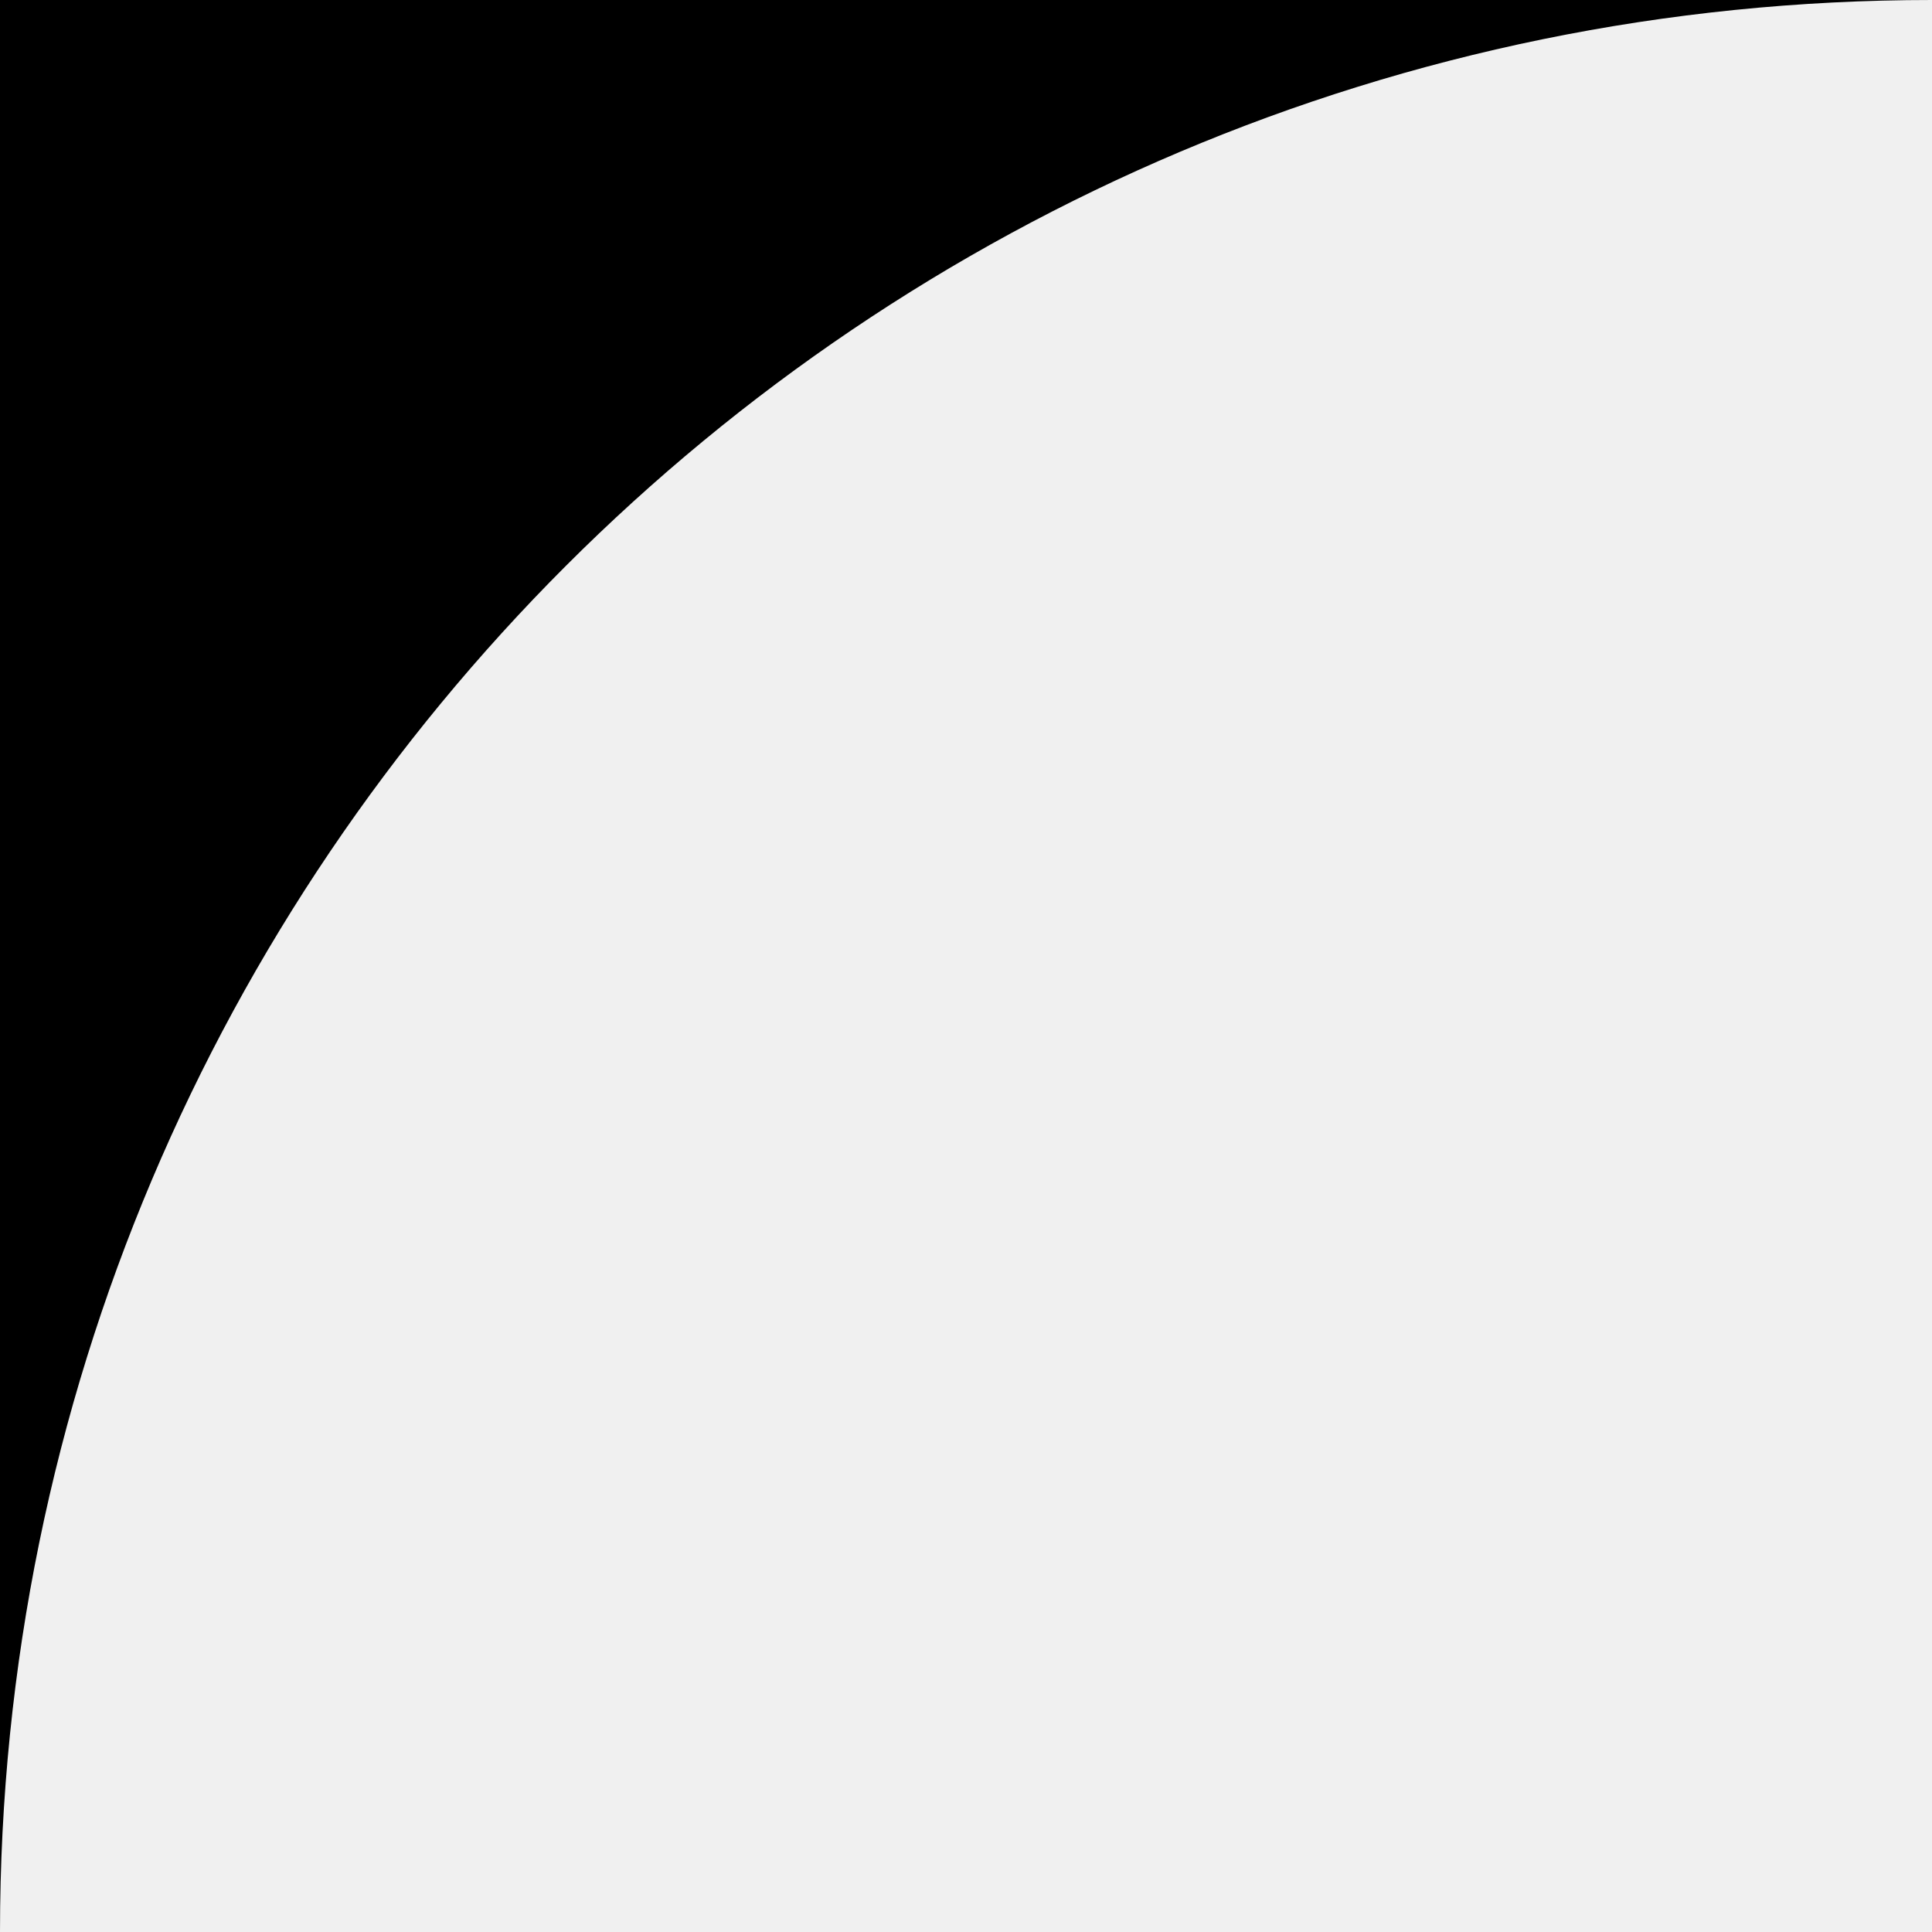
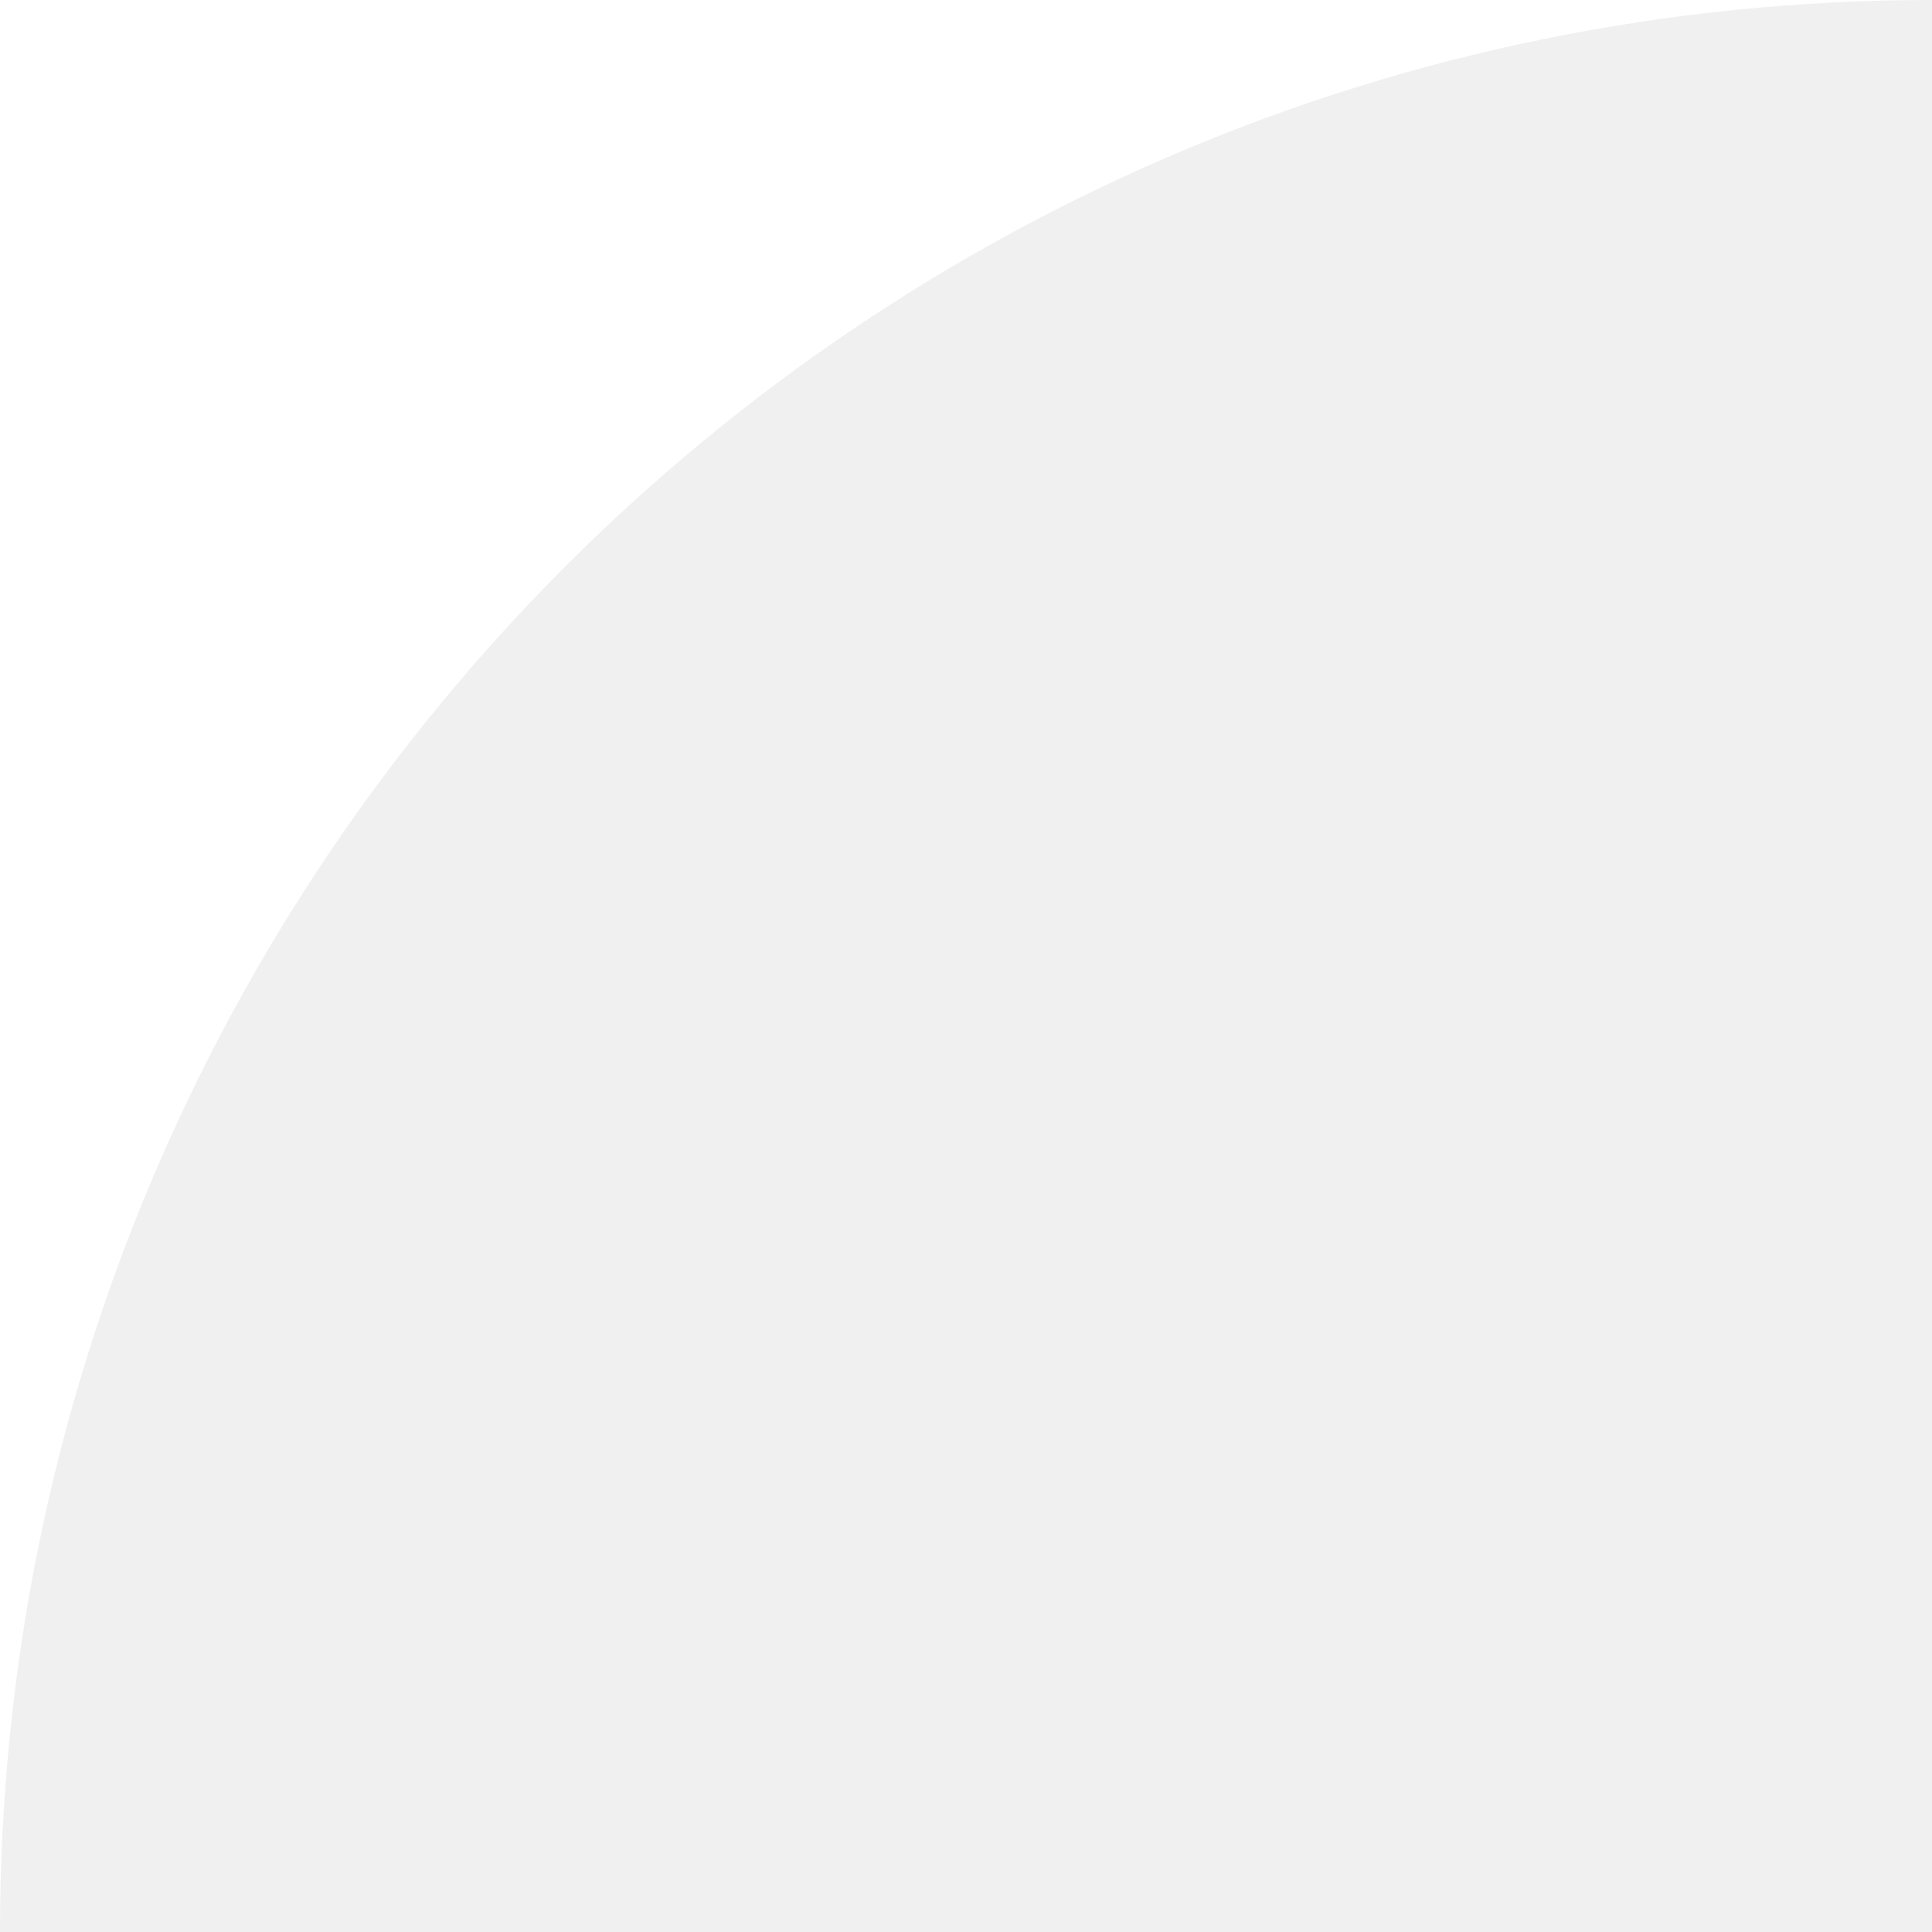
<svg xmlns="http://www.w3.org/2000/svg" aria-hidden="true" class="top-0 hidden w-3 h-3 bottom-3 -right-3 fill-white lg:block lg:absolute">
-   <path id="corner-tl" data-name="corner-tl" d="M12,0A12,12,0,0,0,0,12V0Z" />
+   <path id="corner-tl" data-name="corner-tl" d="M12,0A12,12,0,0,0,0,12V0Z" fill="#fff" />
</svg>
